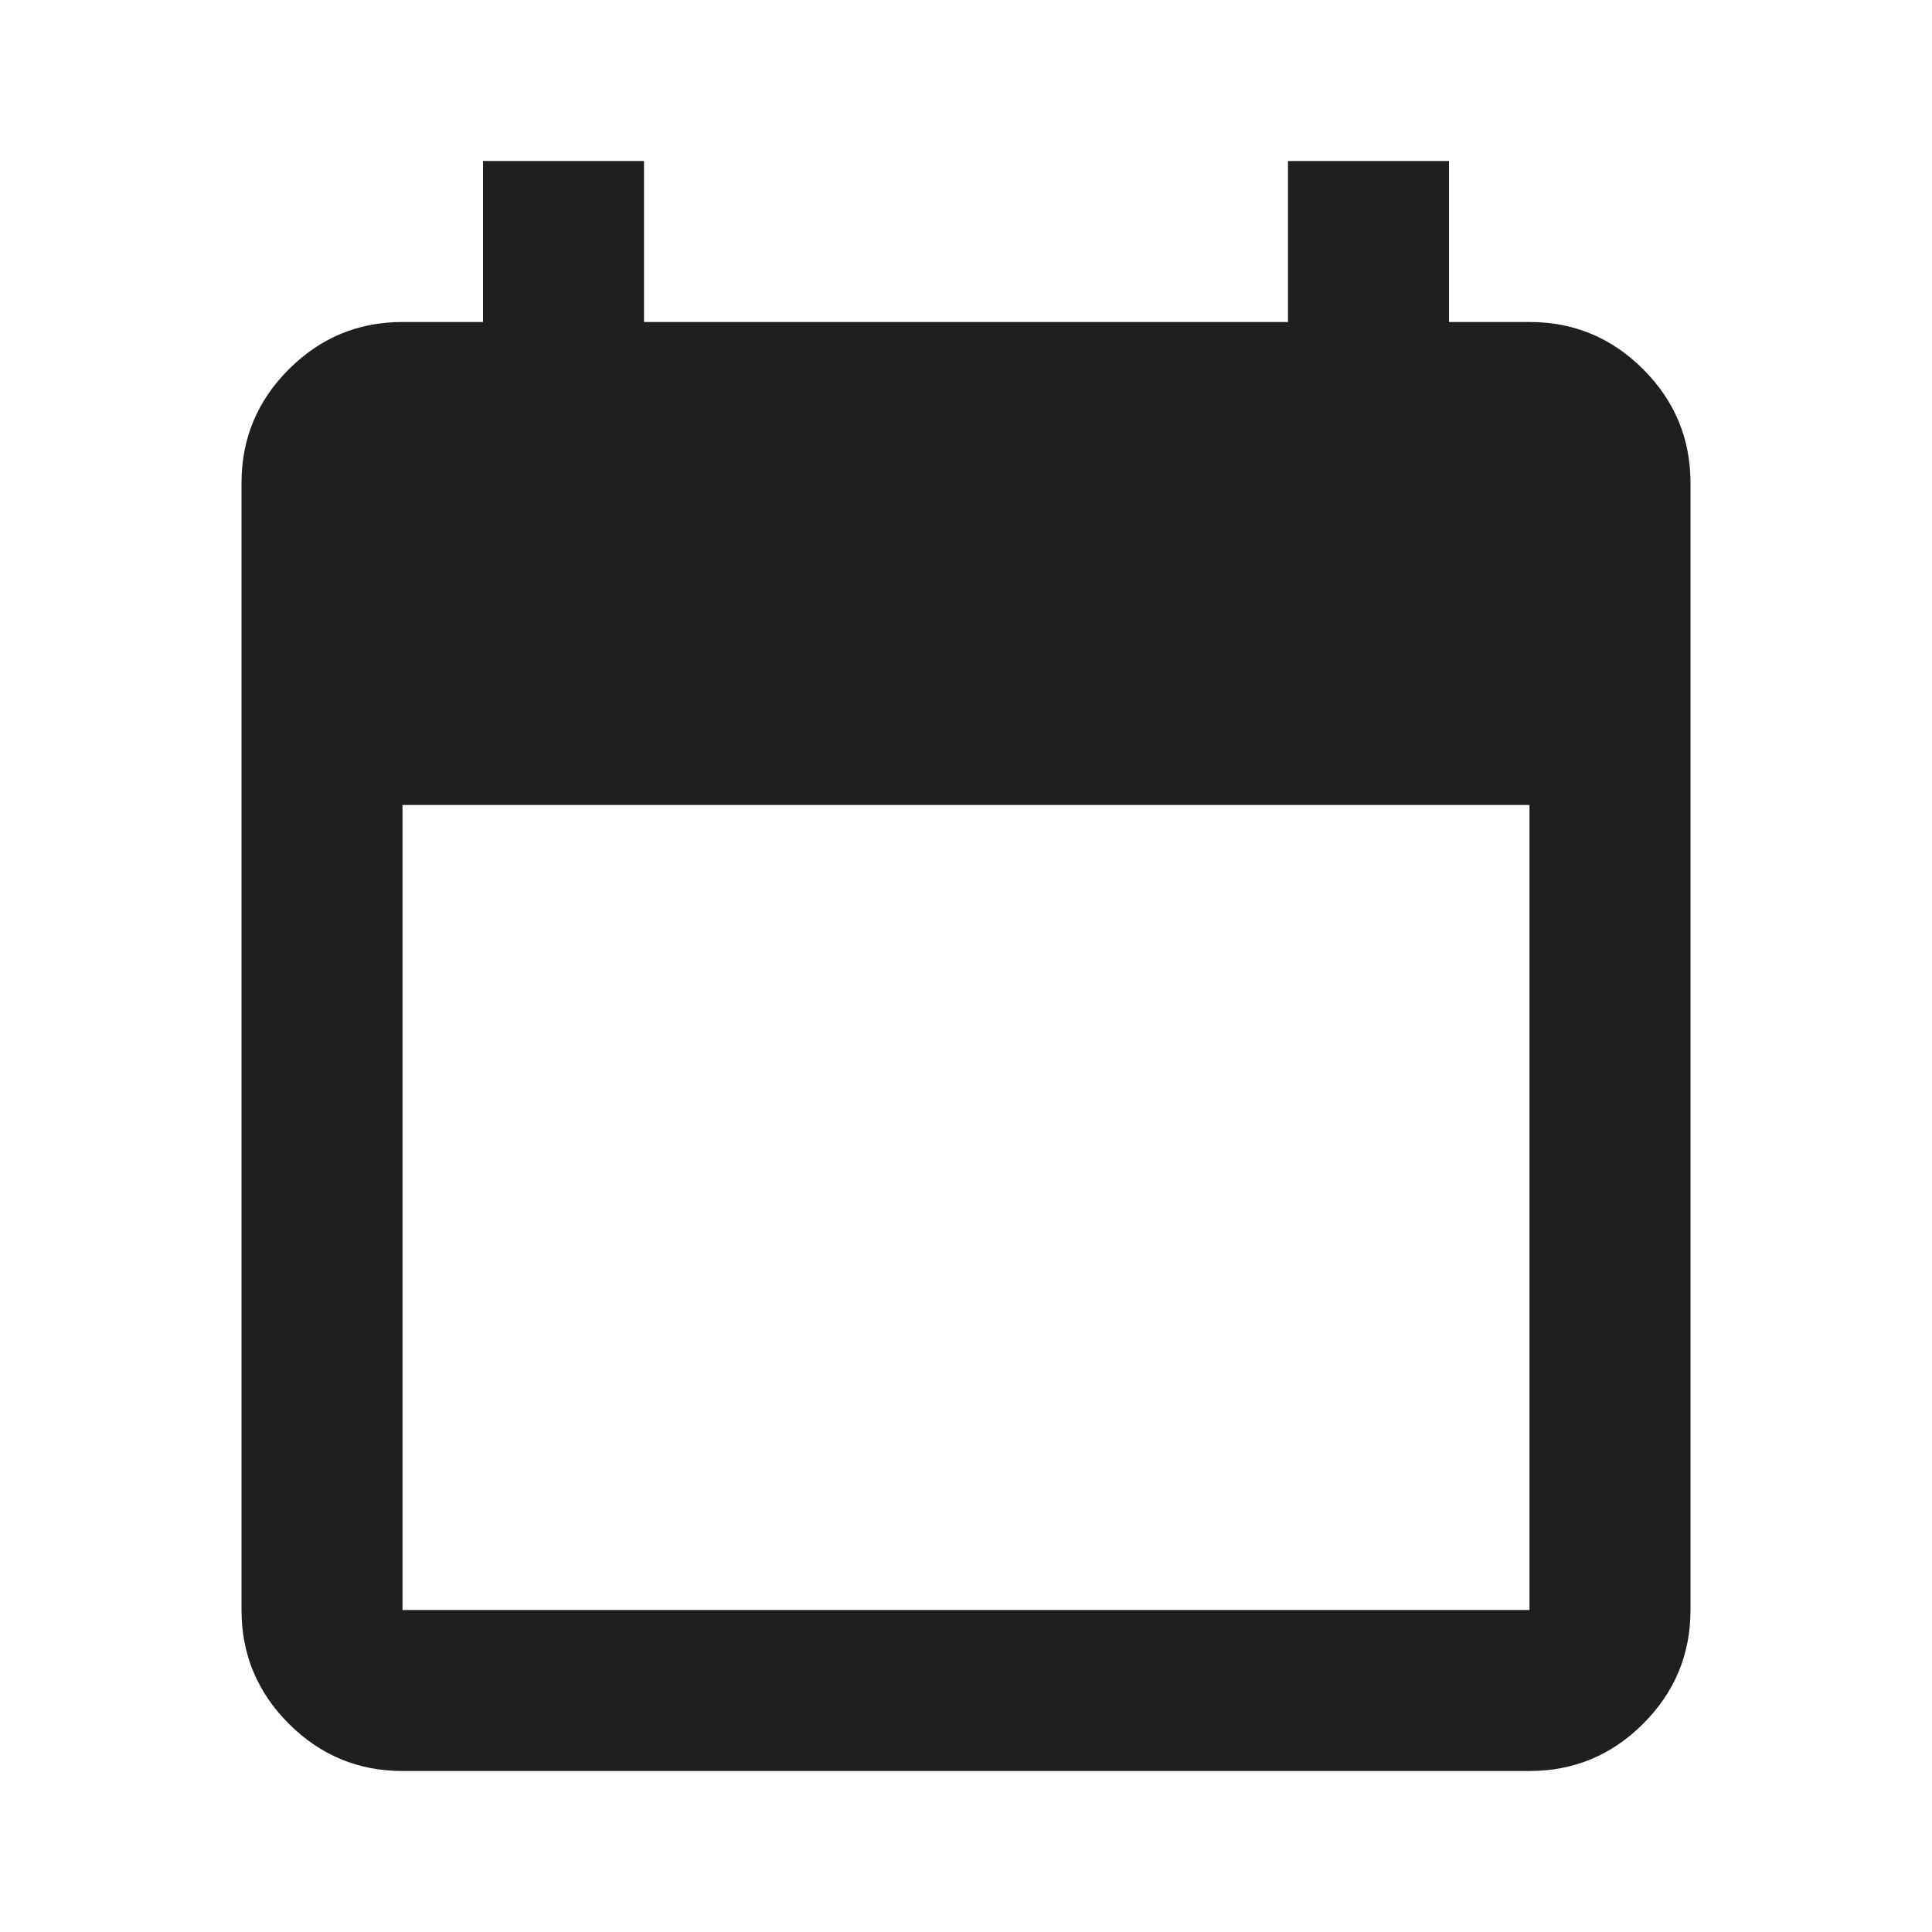
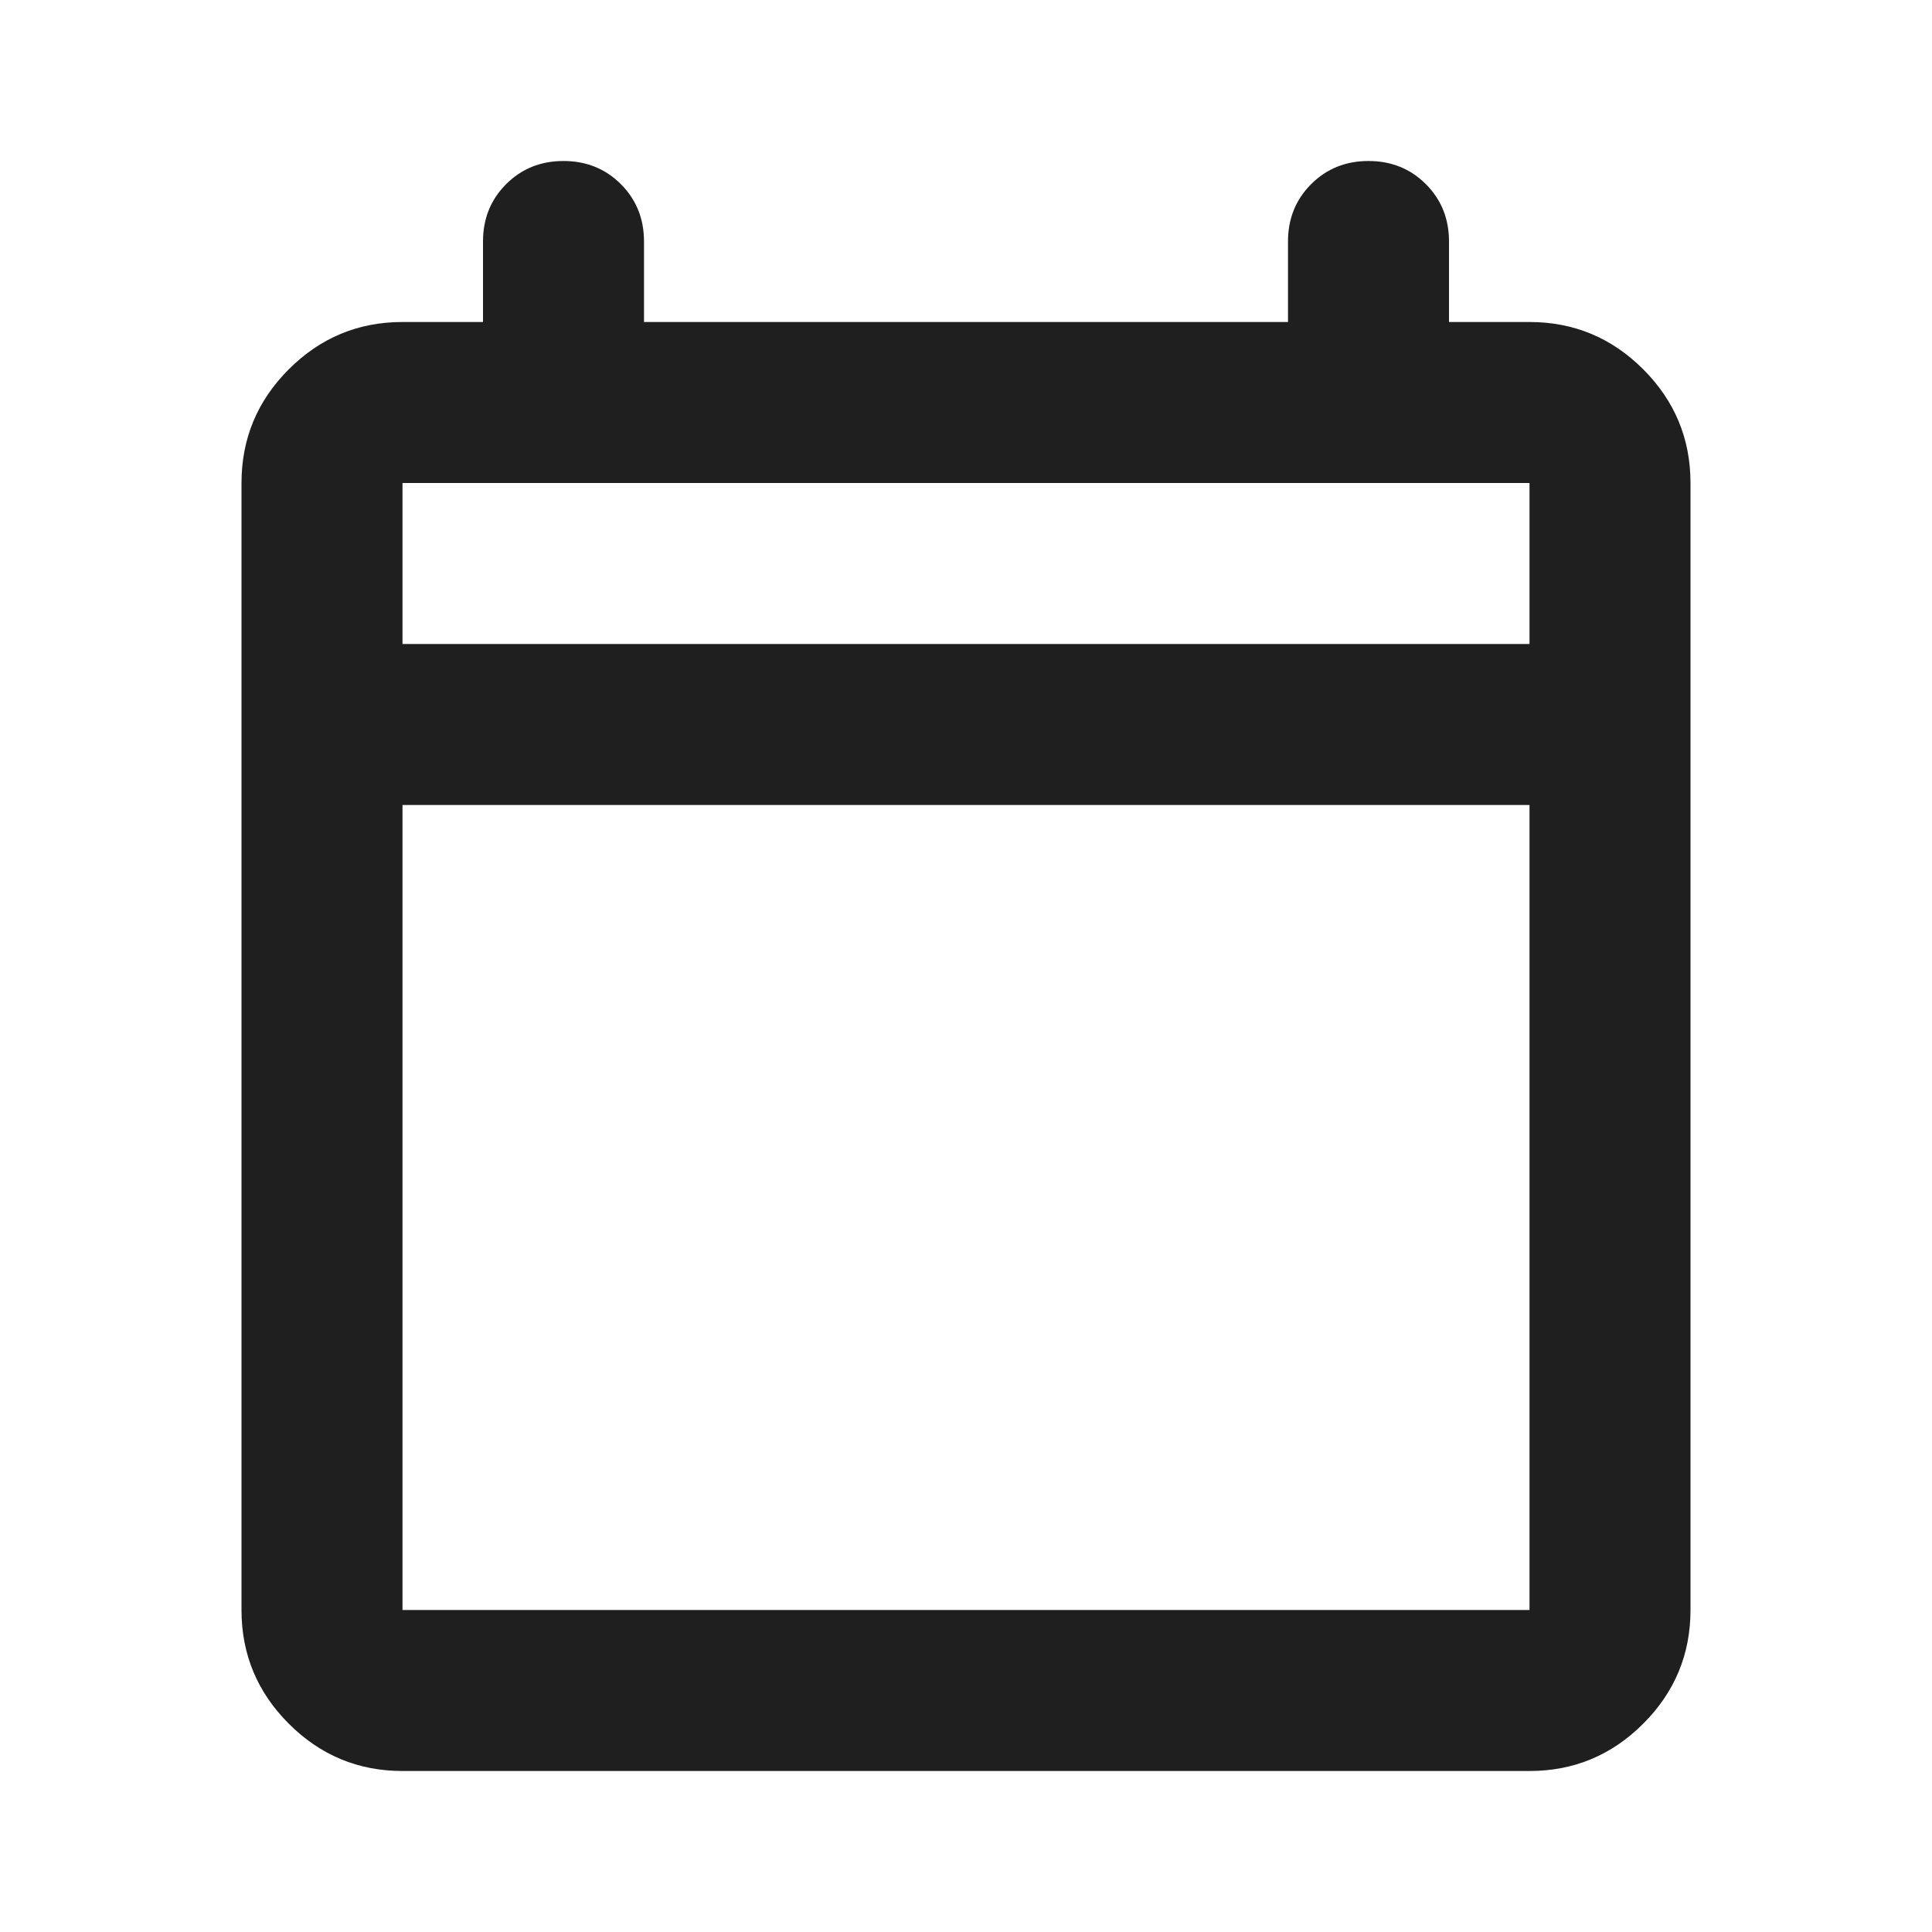
<svg xmlns="http://www.w3.org/2000/svg" height="24px" viewBox="0 -960 960 960" width="24px" fill="#1f1f1f">
-   <path d="M200-80q-33 0-56.5-23.5T120-160v-560q0-33 23.5-56.5T200-800h40v-80h80v80h320v-80h80v80h40q33 0 56.5 23.5T840-720v560q0 33-23.5 56.5T760-80H200Zm0-80h560v-400H200v400Z" />
+   <path d="M200-80q-33 0-56.5-23.5T120-160v-560q0-33 23.5-56.5T200-800h40v-40q0-17 11.5-28.5T280-880q17 0 28.5 11.5T320-840v40h320v-40q0-17 11.5-28.5T680-880q17 0 28.5 11.5T720-840v40h40q33 0 56.5 23.5T840-720v560q0 33-23.5 56.5T760-80H200Zm0-80h560v-400H200v400Zm0-480h560v-80H200v80Zm0 0v-80 80Z" />
</svg>
